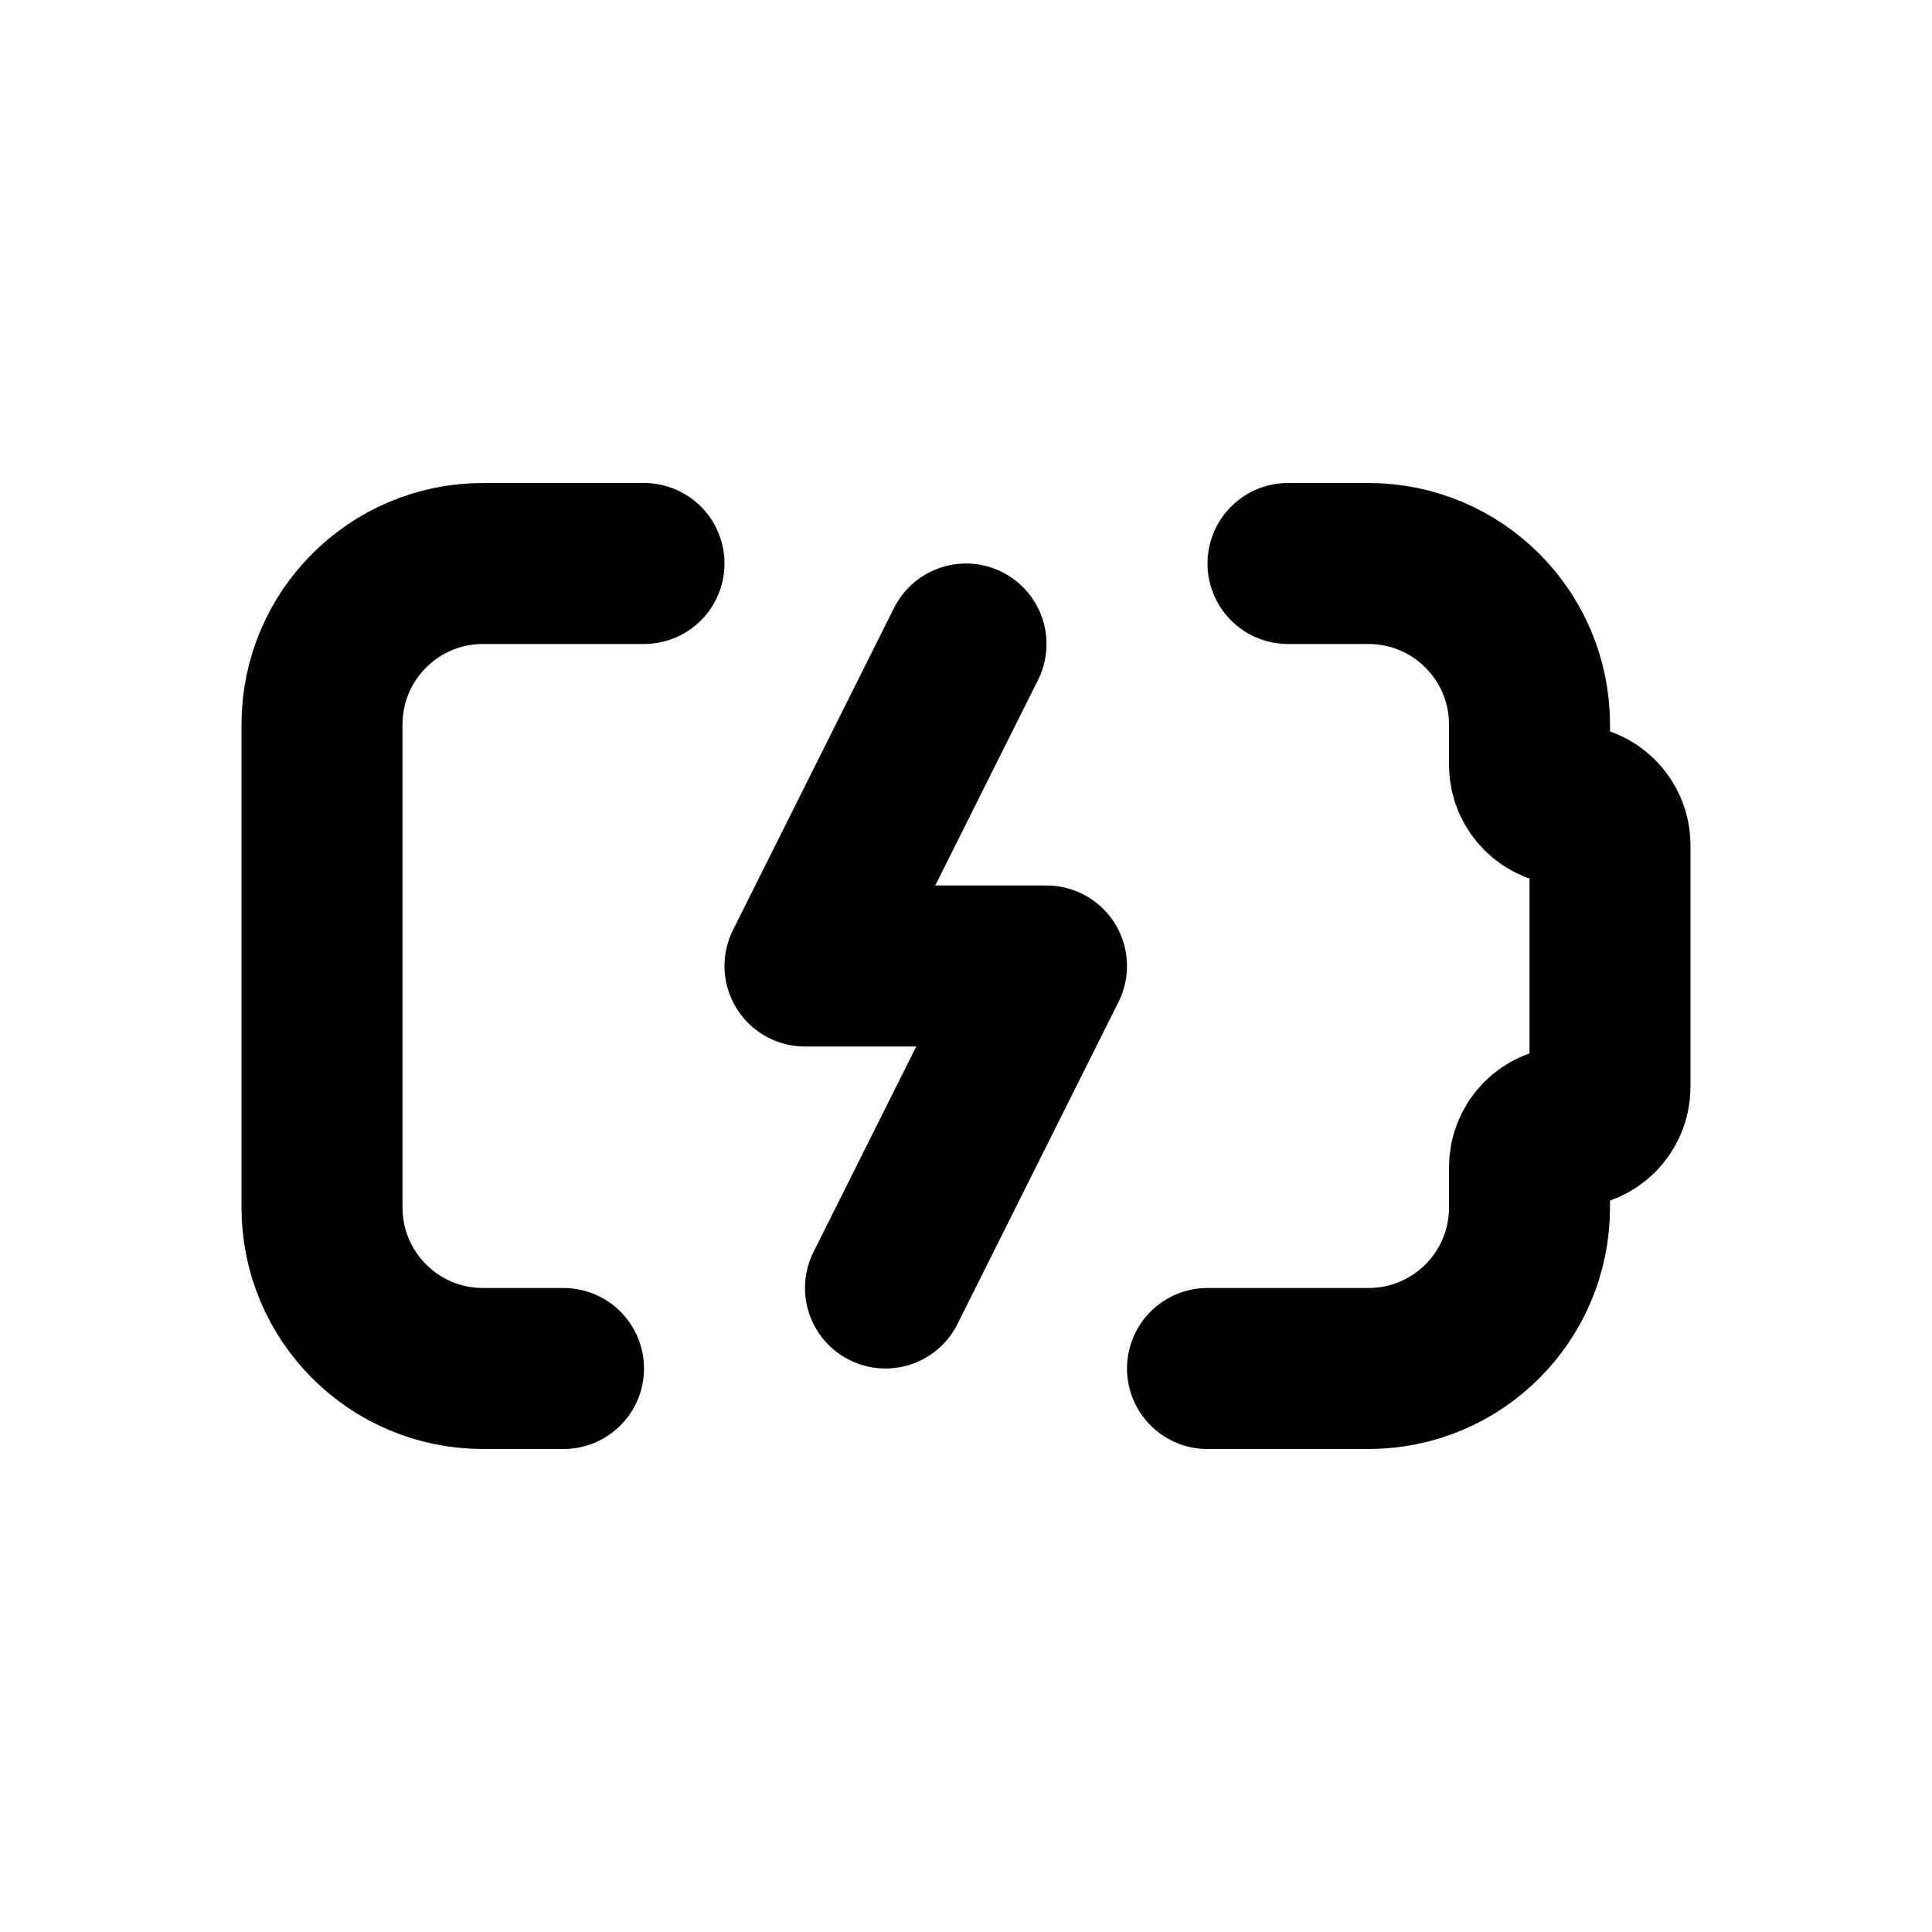
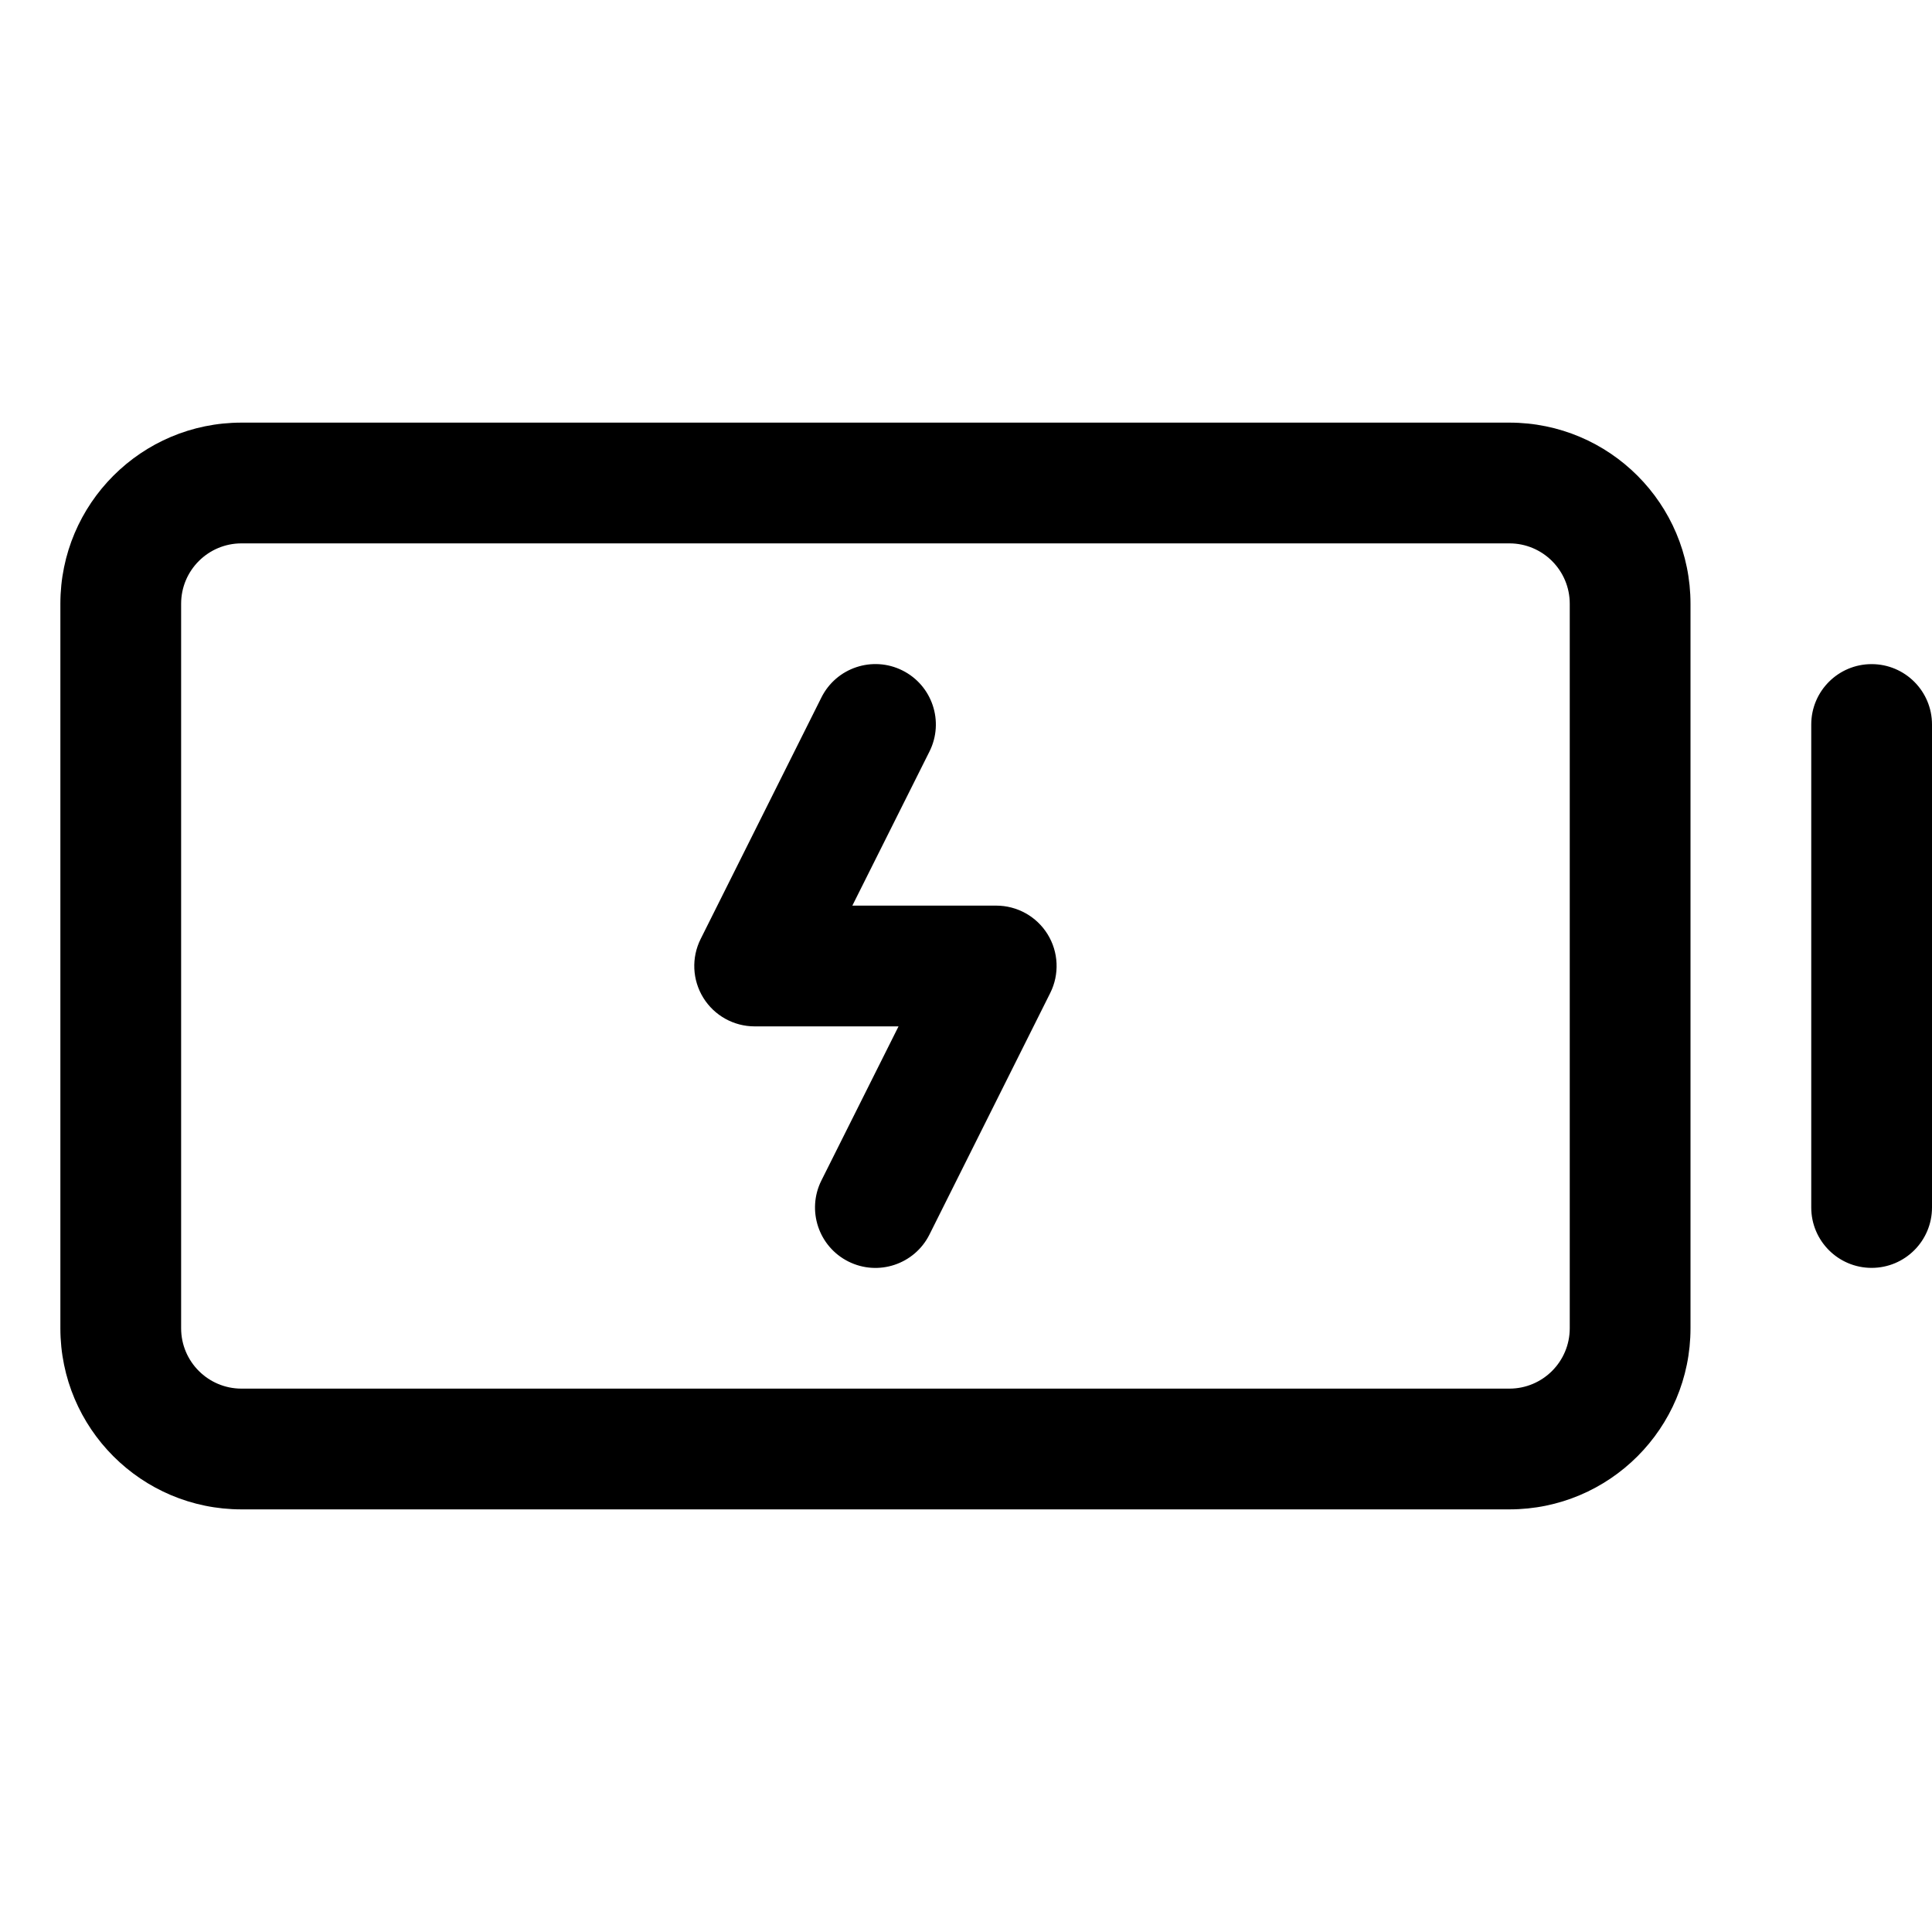
- <svg xmlns="http://www.w3.org/2000/svg" class="icon icon-tabler icon-tabler-battery-charging" width="24" height="24" viewBox="0 0 24 24" stroke-width="2" stroke="currentColor" fill="none" stroke-linecap="round" stroke-linejoin="round">
-   <path stroke="none" d="M0 0h24v24H0z" fill="none" />
-   <path d="M16 7h1a2 2 0 0 1 2 2v.5a.5 .5 0 0 0 .5 .5a.5 .5 0 0 1 .5 .5v3a.5 .5 0 0 1 -.5 .5a.5 .5 0 0 0 -.5 .5v.5a2 2 0 0 1 -2 2h-2" />
-   <path d="M8 7h-2a2 2 0 0 0 -2 2v6a2 2 0 0 0 2 2h1" />
-   <path d="M12 8l-2 4h3l-2 4" />
+ <svg xmlns="http://www.w3.org/2000/svg" width="32" height="32" fill="#000000" viewBox="0 0 256 256">
+   <path d="M200,56H32A24,24,0,0,0,8,80v96a24,24,0,0,0,24,24H200a24,24,0,0,0,24-24V80A24,24,0,0,0,200,56Zm8,120a8,8,0,0,1-8,8H32a8,8,0,0,1-8-8V80a8,8,0,0,1,8-8H200a8,8,0,0,1,8,8Zm48-80v64a8,8,0,0,1-16,0V96a8,8,0,0,1,16,0ZM138.81,123.79a8,8,0,0,1,.35,7.79l-16,32a8,8,0,0,1-14.32-7.16L119.06,136H100a8,8,0,0,1-7.16-11.58l16-32a8,8,0,1,1,14.32,7.16L112.94,120H132A8,8,0,0,1,138.81,123.79Z" />
</svg>
